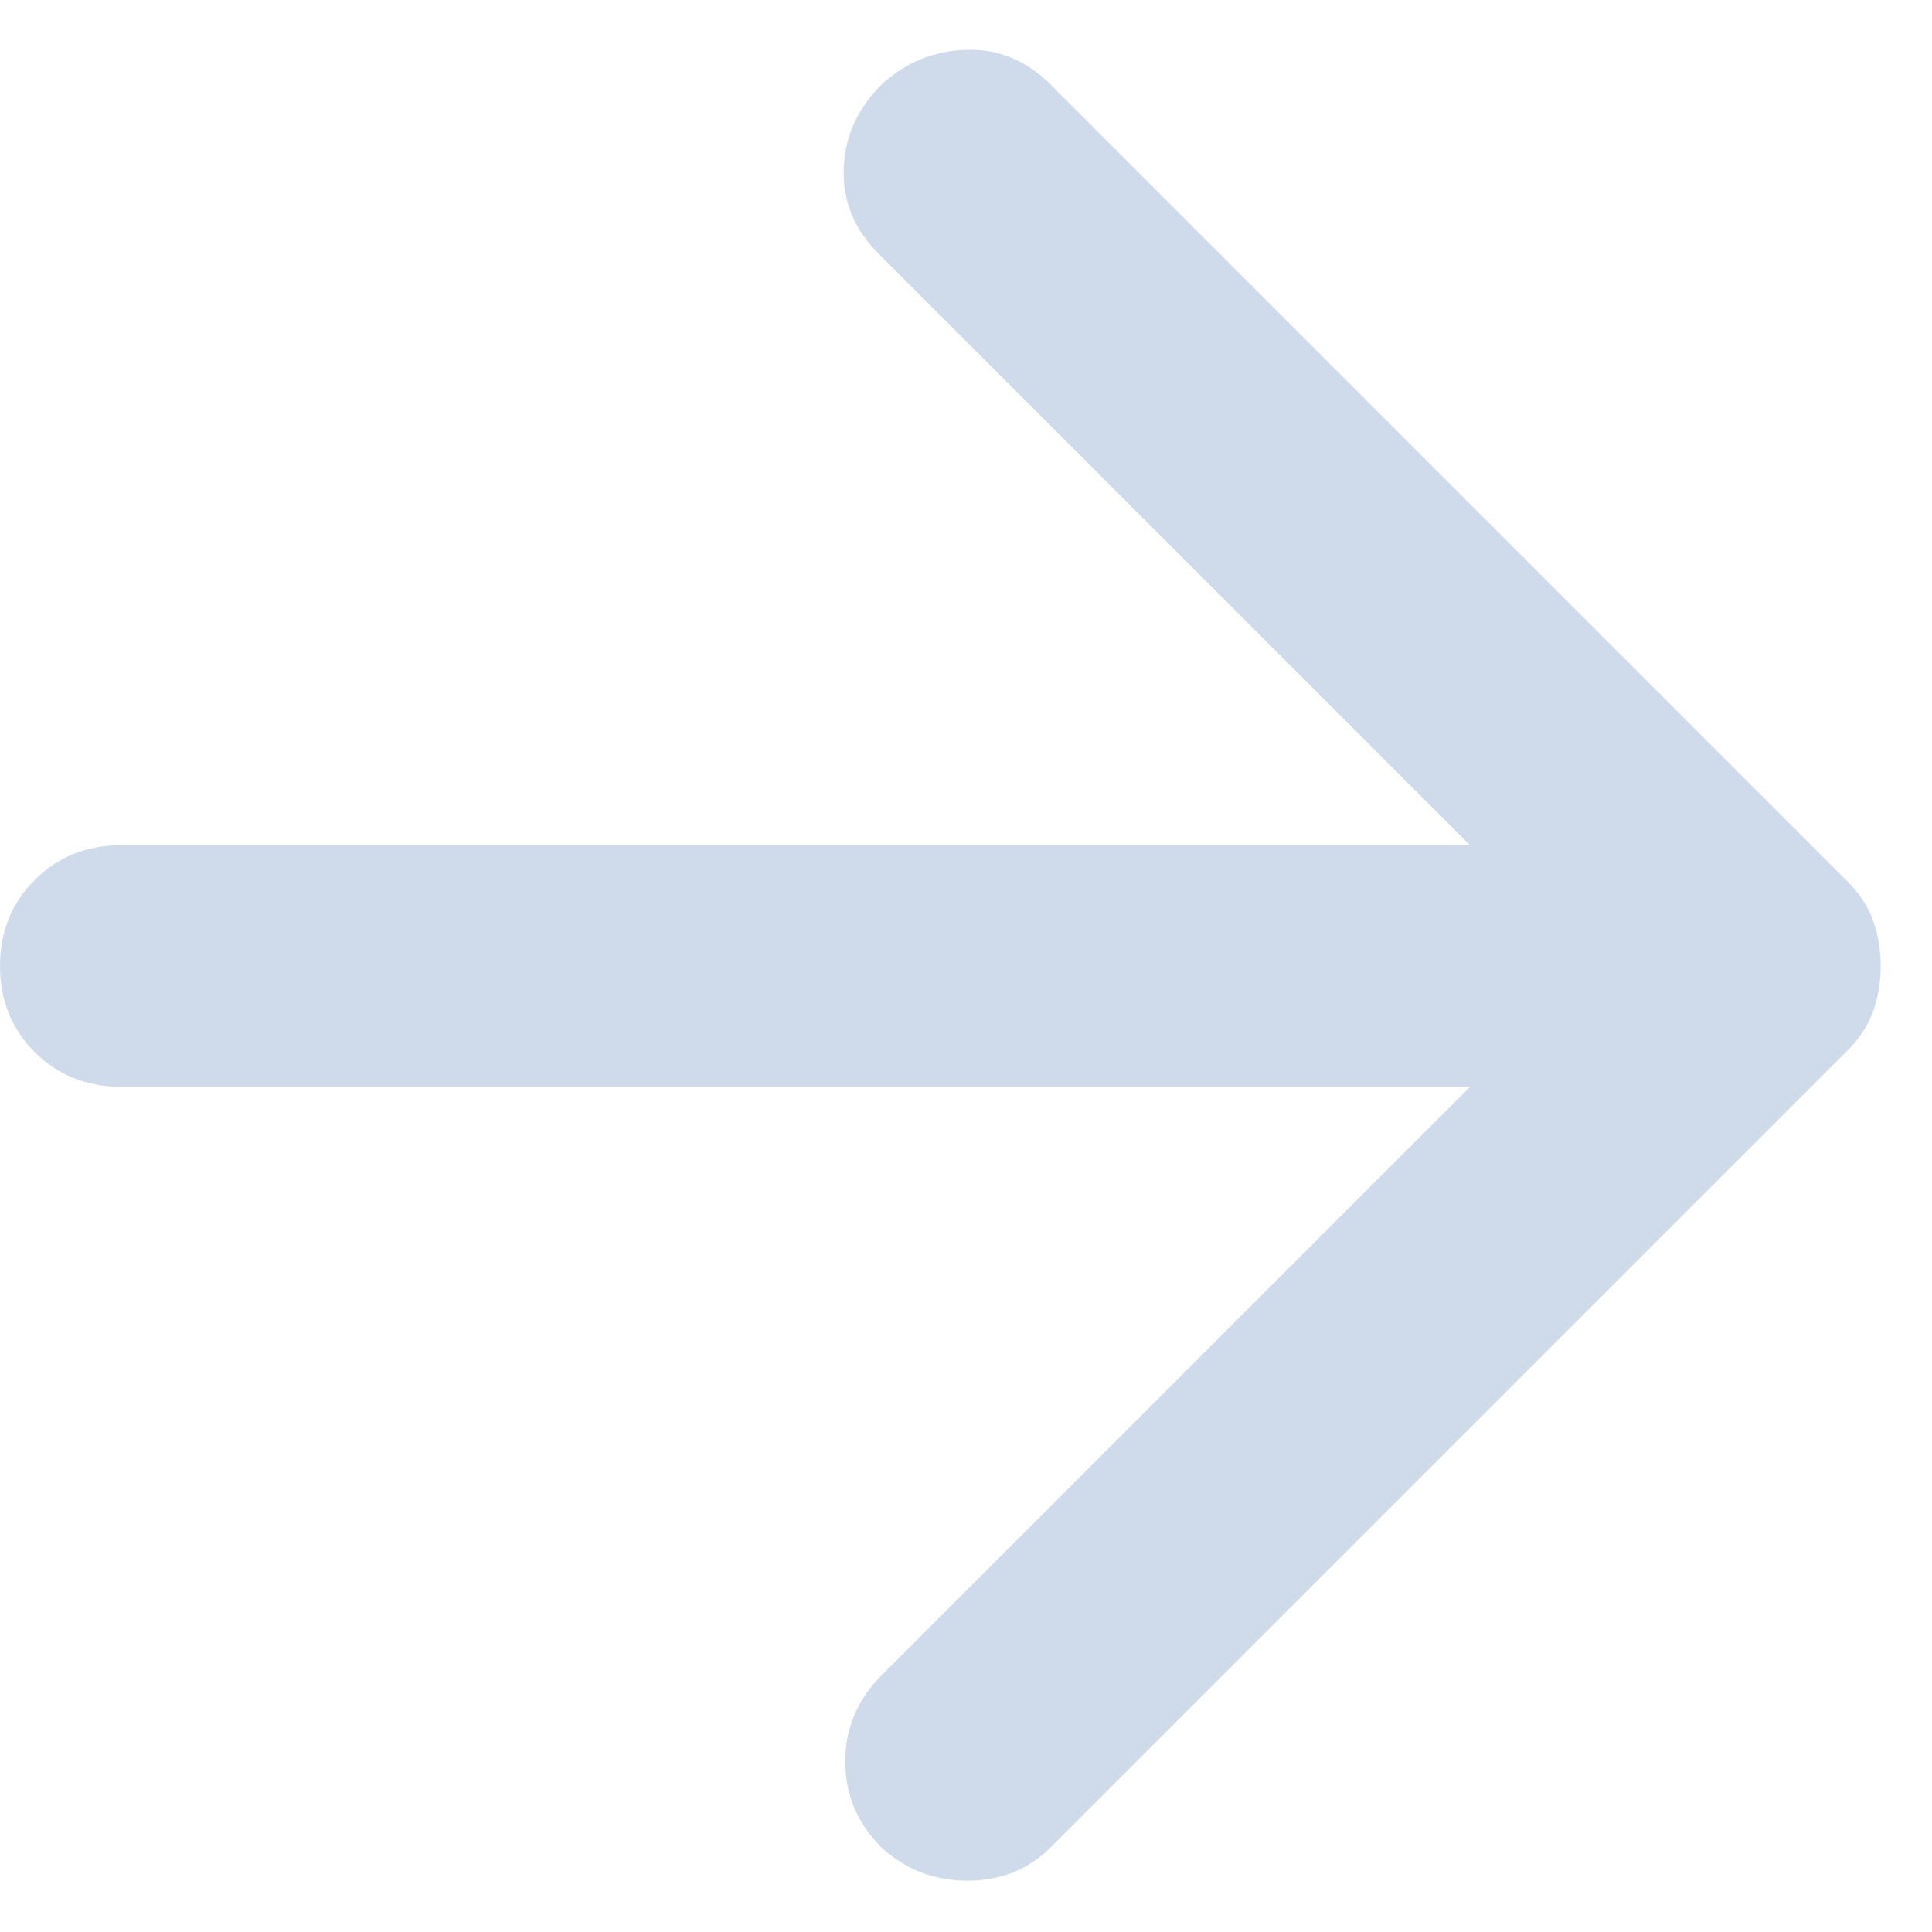
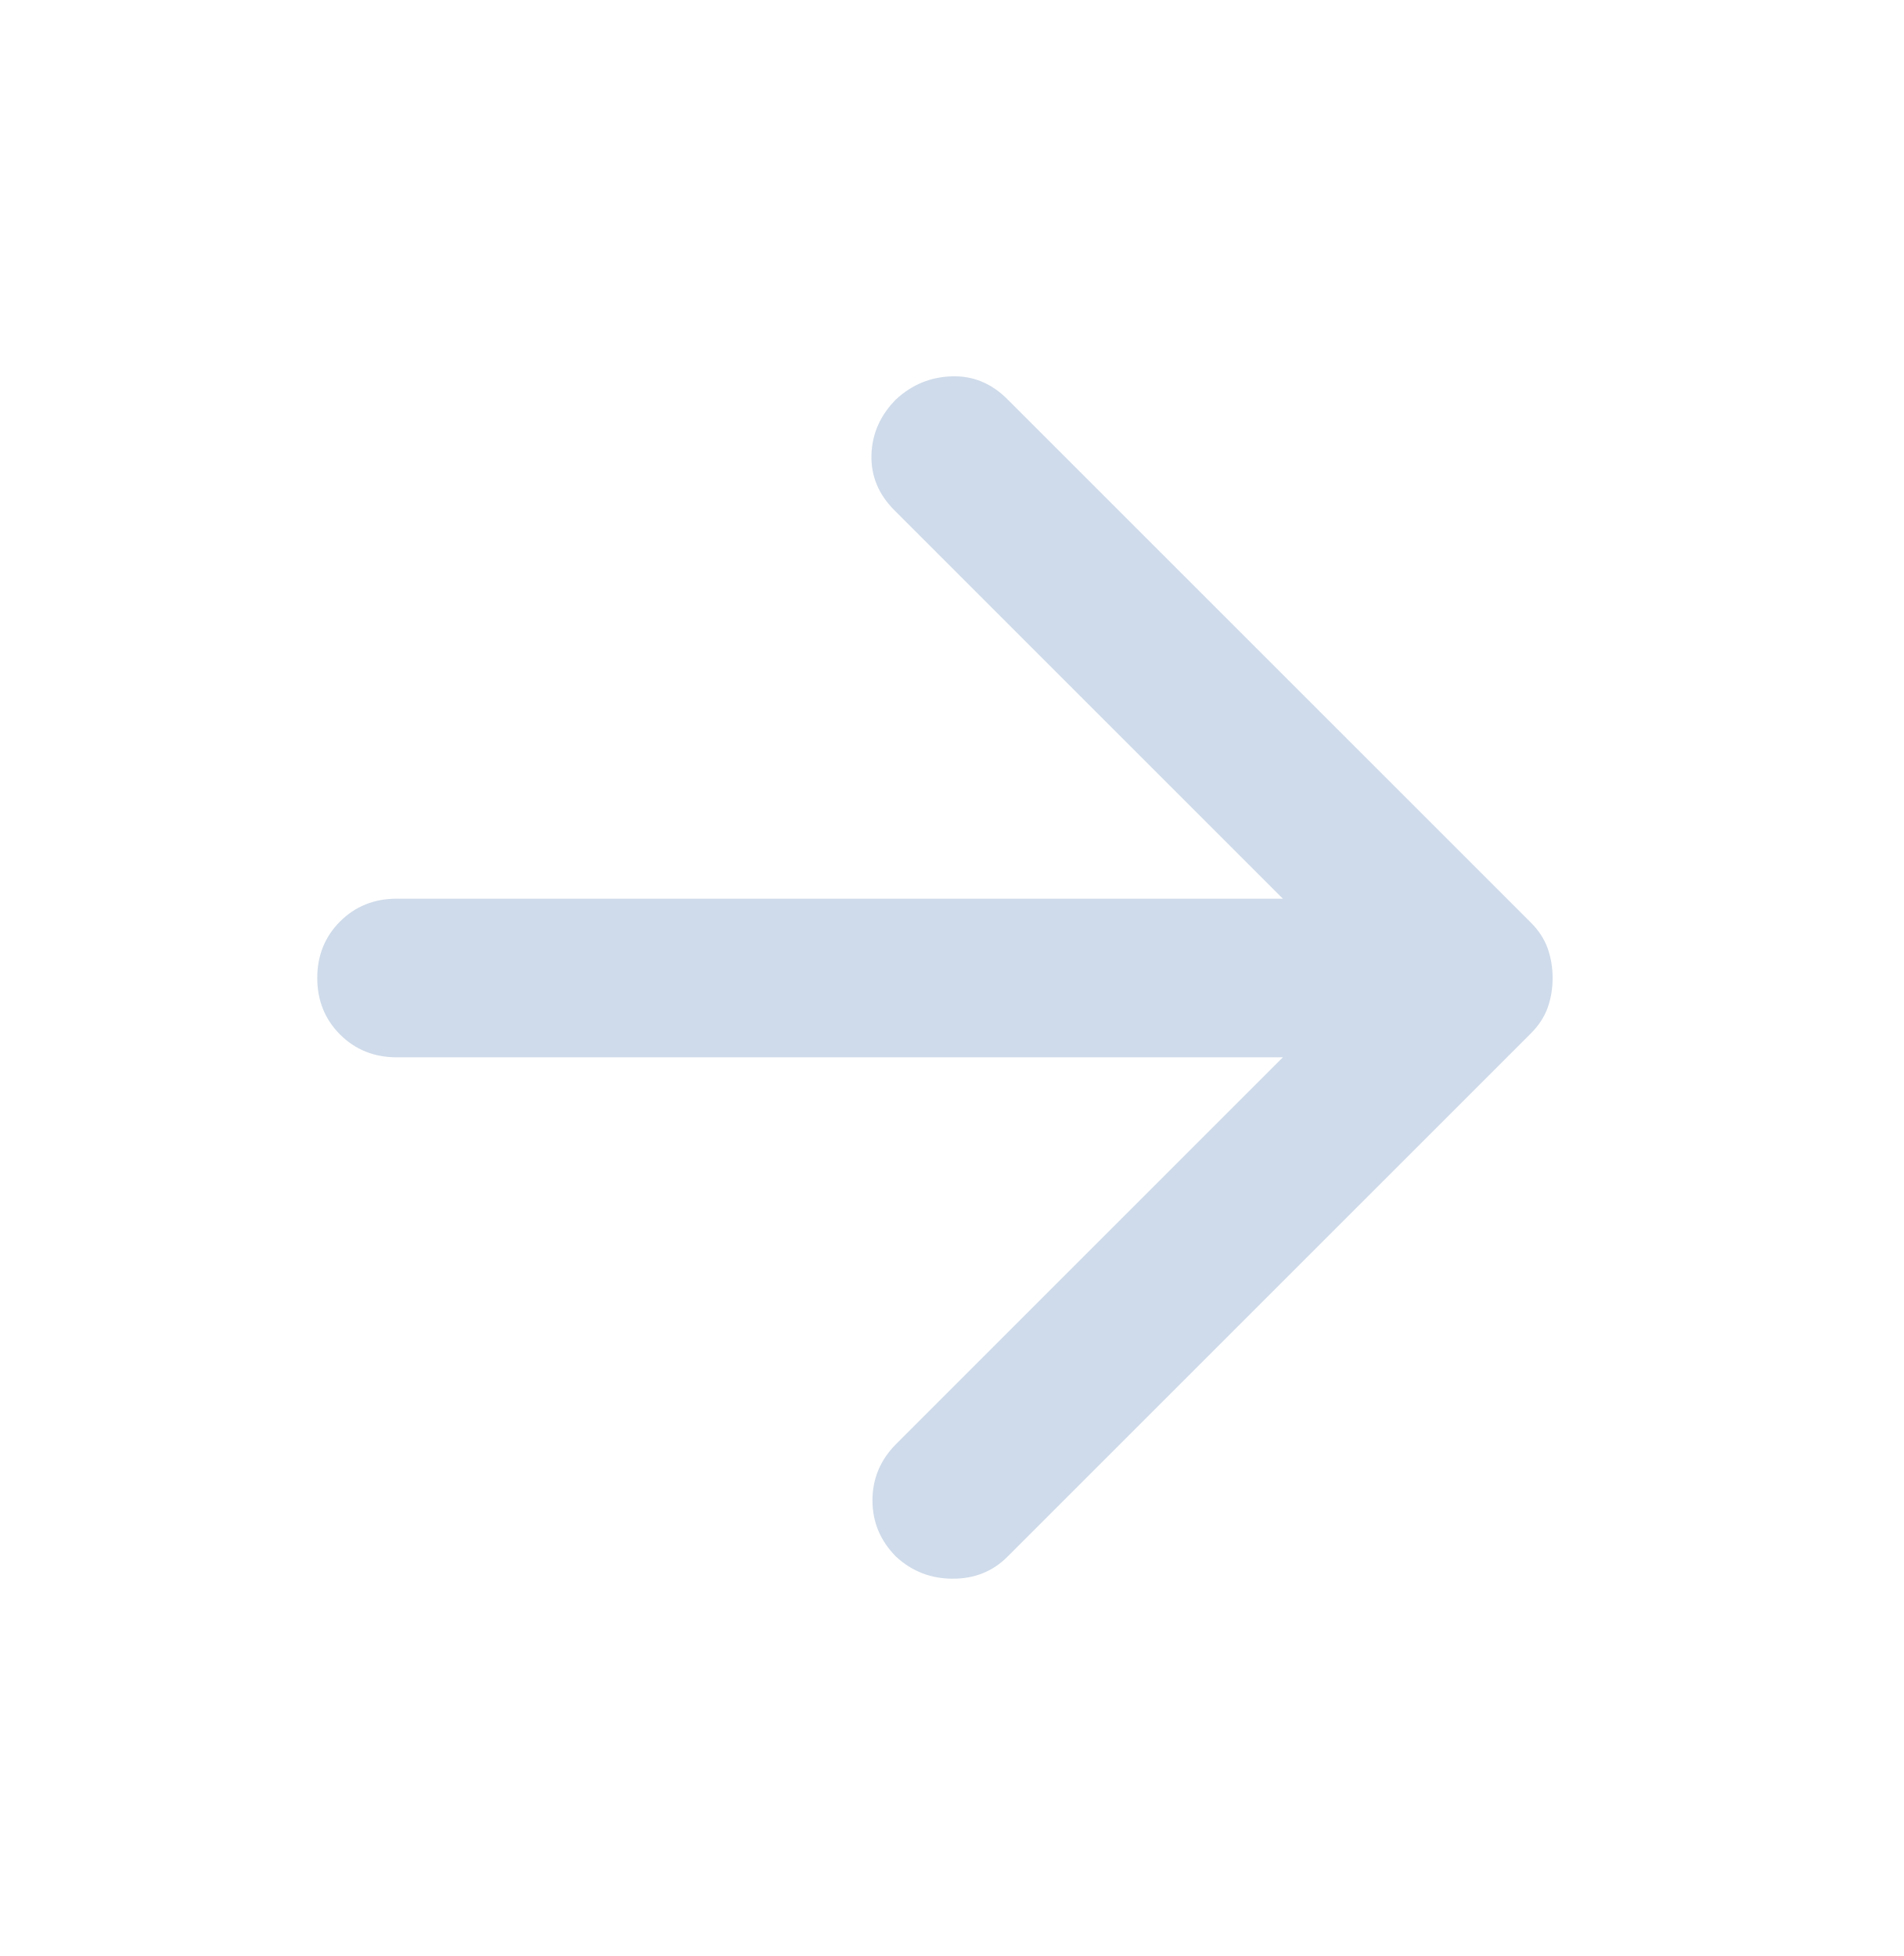
- <svg xmlns="http://www.w3.org/2000/svg" width="16" height="16" viewBox="0 0 16 16" fill="none">
-   <path d="M12.175 9H1C0.717 9 0.479 8.904 0.287 8.713C0.096 8.521 0 8.283 0 8C0 7.717 0.096 7.479 0.287 7.288C0.479 7.096 0.717 7 1 7H12.175L7.275 2.1C7.075 1.9 6.979 1.667 6.987 1.4C6.996 1.133 7.1 0.9 7.3 0.7C7.5 0.517 7.733 0.421 8 0.413C8.267 0.404 8.5 0.5 8.7 0.7L15.3 7.3C15.4 7.4 15.471 7.508 15.512 7.625C15.554 7.742 15.575 7.867 15.575 8C15.575 8.133 15.554 8.258 15.512 8.375C15.471 8.492 15.4 8.6 15.3 8.7L8.7 15.3C8.517 15.483 8.287 15.575 8.012 15.575C7.737 15.575 7.5 15.483 7.3 15.3C7.1 15.1 7 14.863 7 14.588C7 14.313 7.1 14.075 7.3 13.875L12.175 9Z" fill="#CFDBEA" />
+ <svg xmlns="http://www.w3.org/2000/svg" width="36" height="37" viewBox="0 0 36 37" fill="none">
+   <path d="M24.262 20H7.5C7.075 20 6.719 19.856 6.431 19.569C6.144 19.281 6 18.925 6 18.5C6 18.075 6.144 17.719 6.431 17.431C6.719 17.144 7.075 17 7.5 17H24.262L16.913 9.65C16.613 9.35 16.469 9 16.481 8.6C16.494 8.2 16.65 7.85 16.95 7.55C17.25 7.275 17.6 7.131 18 7.119C18.4 7.106 18.75 7.25 19.05 7.55L28.95 17.45C29.1 17.6 29.206 17.763 29.269 17.938C29.331 18.113 29.363 18.3 29.363 18.5C29.363 18.7 29.331 18.888 29.269 19.063C29.206 19.238 29.1 19.4 28.95 19.55L19.05 29.45C18.775 29.725 18.431 29.863 18.019 29.863C17.606 29.863 17.25 29.725 16.95 29.45C16.65 29.15 16.5 28.794 16.5 28.381C16.5 27.969 16.65 27.613 16.95 27.313L24.262 20Z" fill="#CFDBEA" />
</svg>
